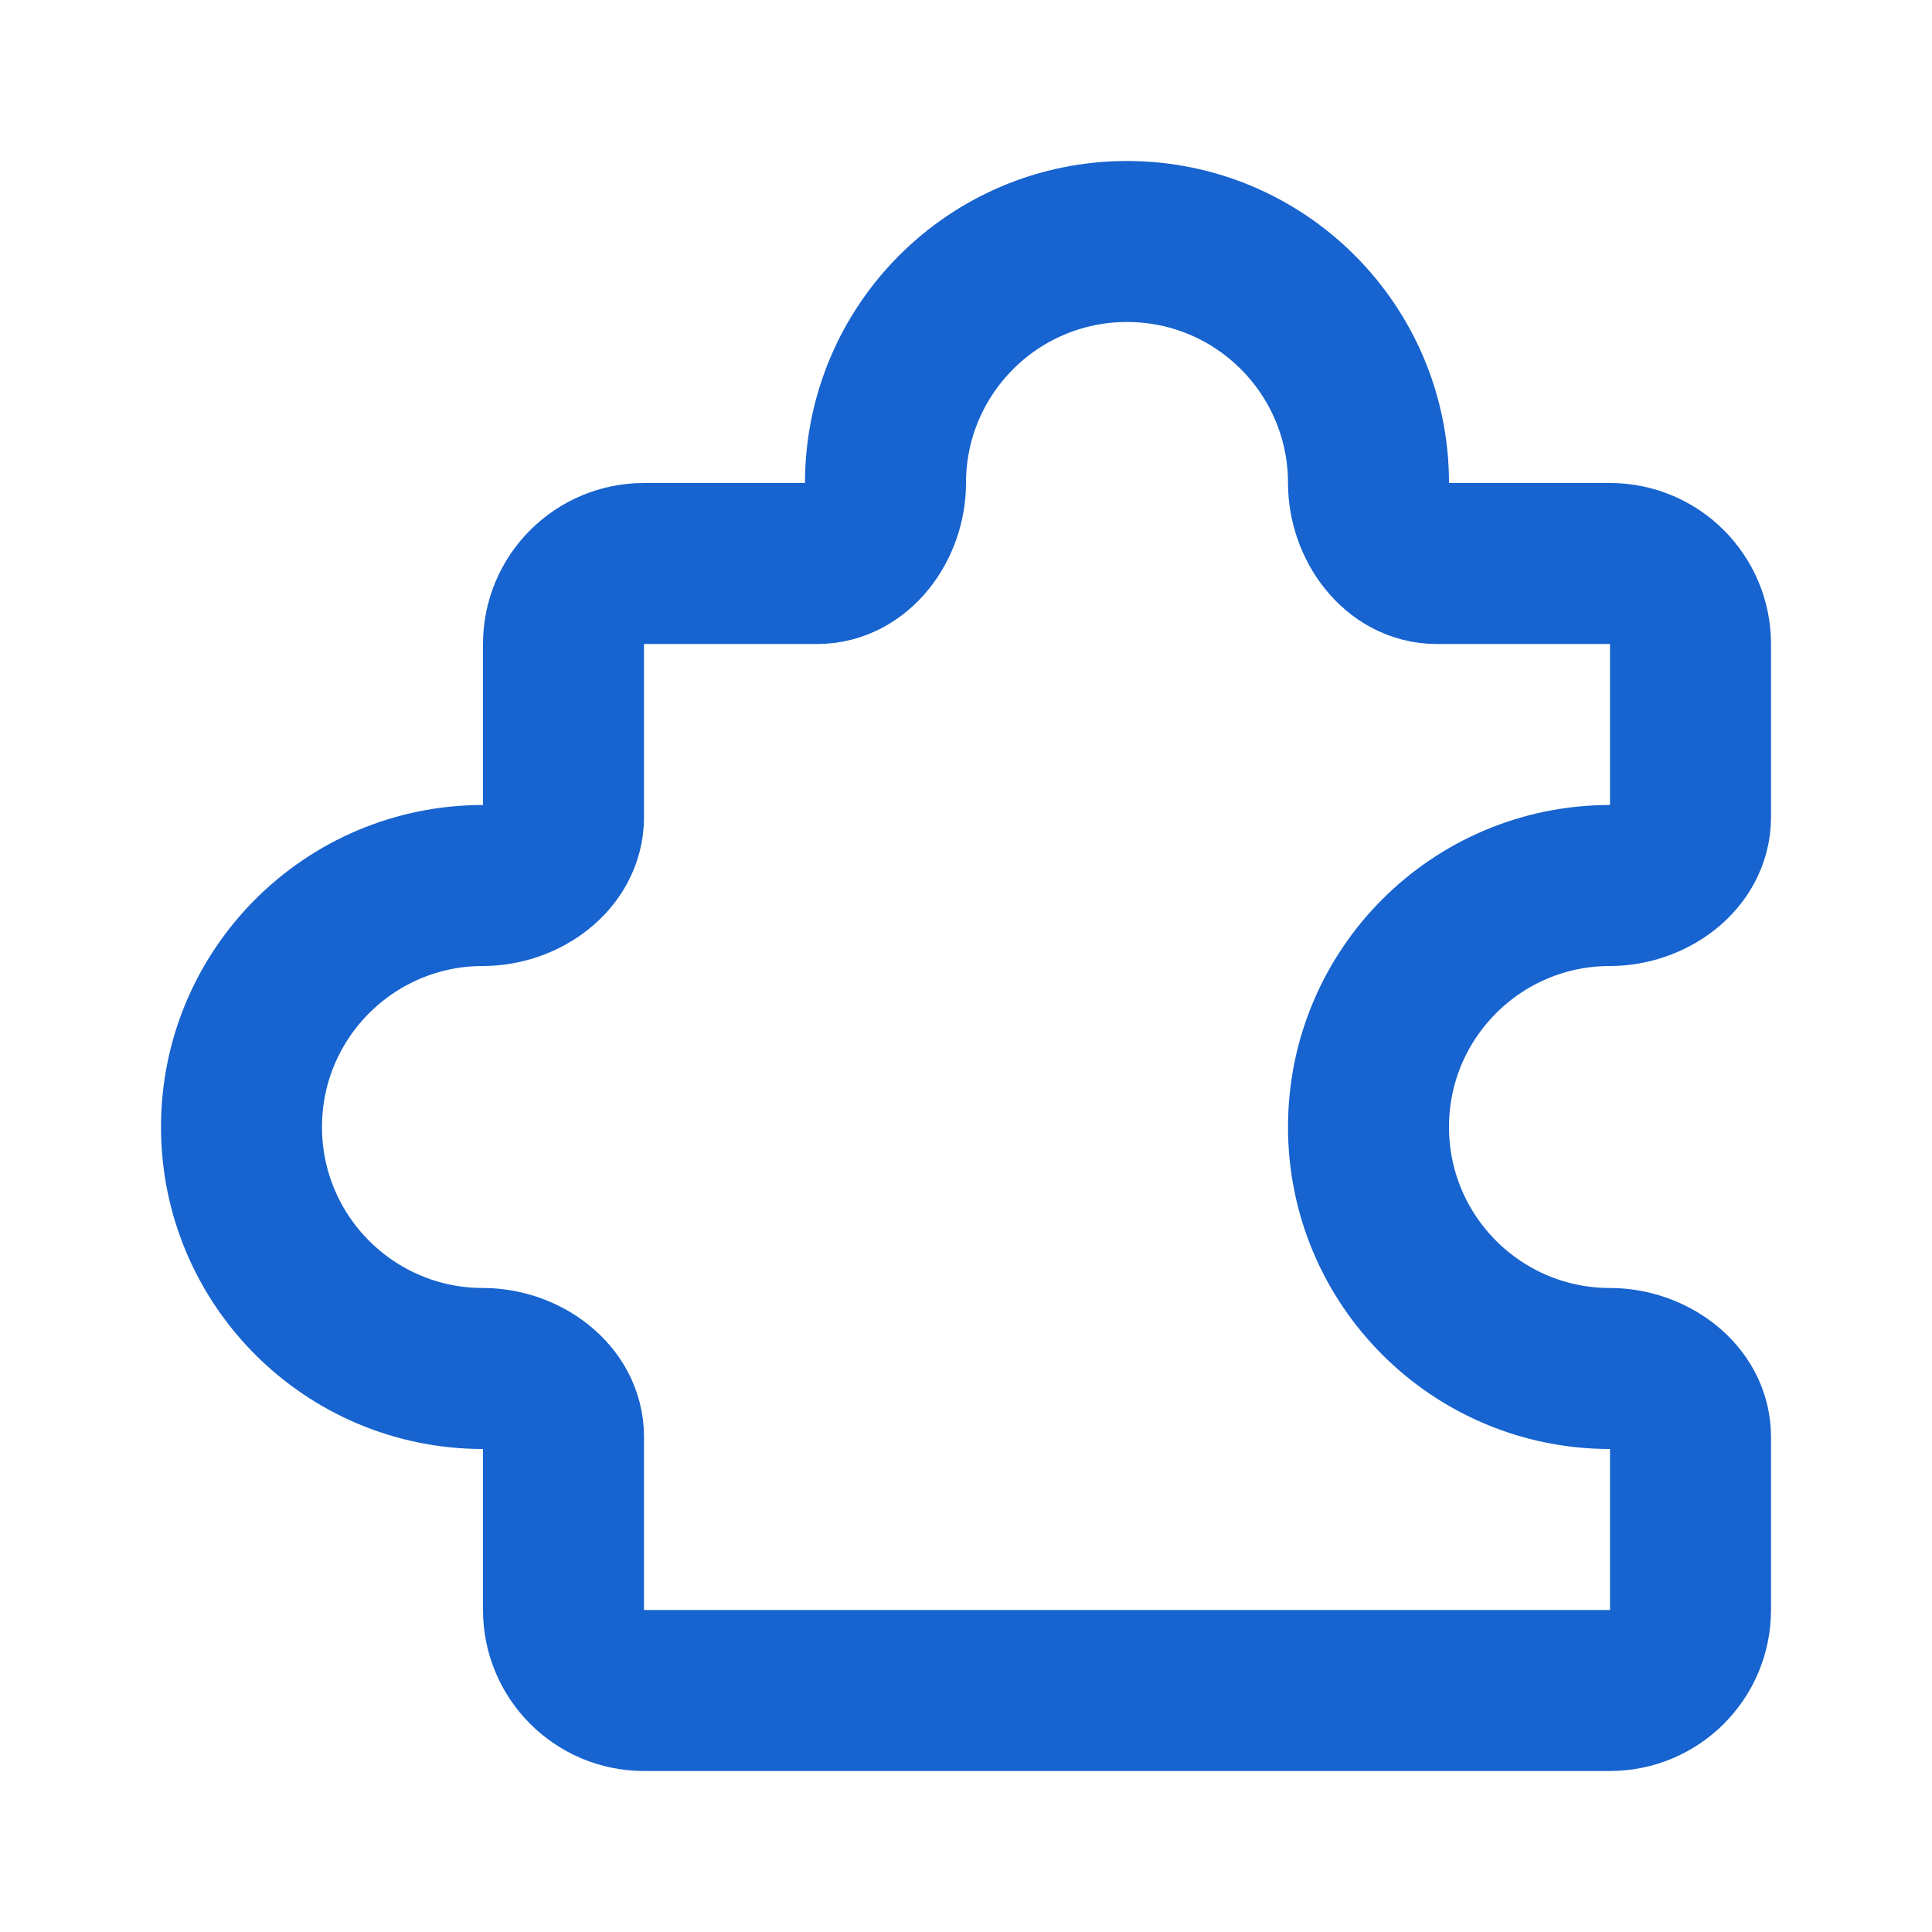
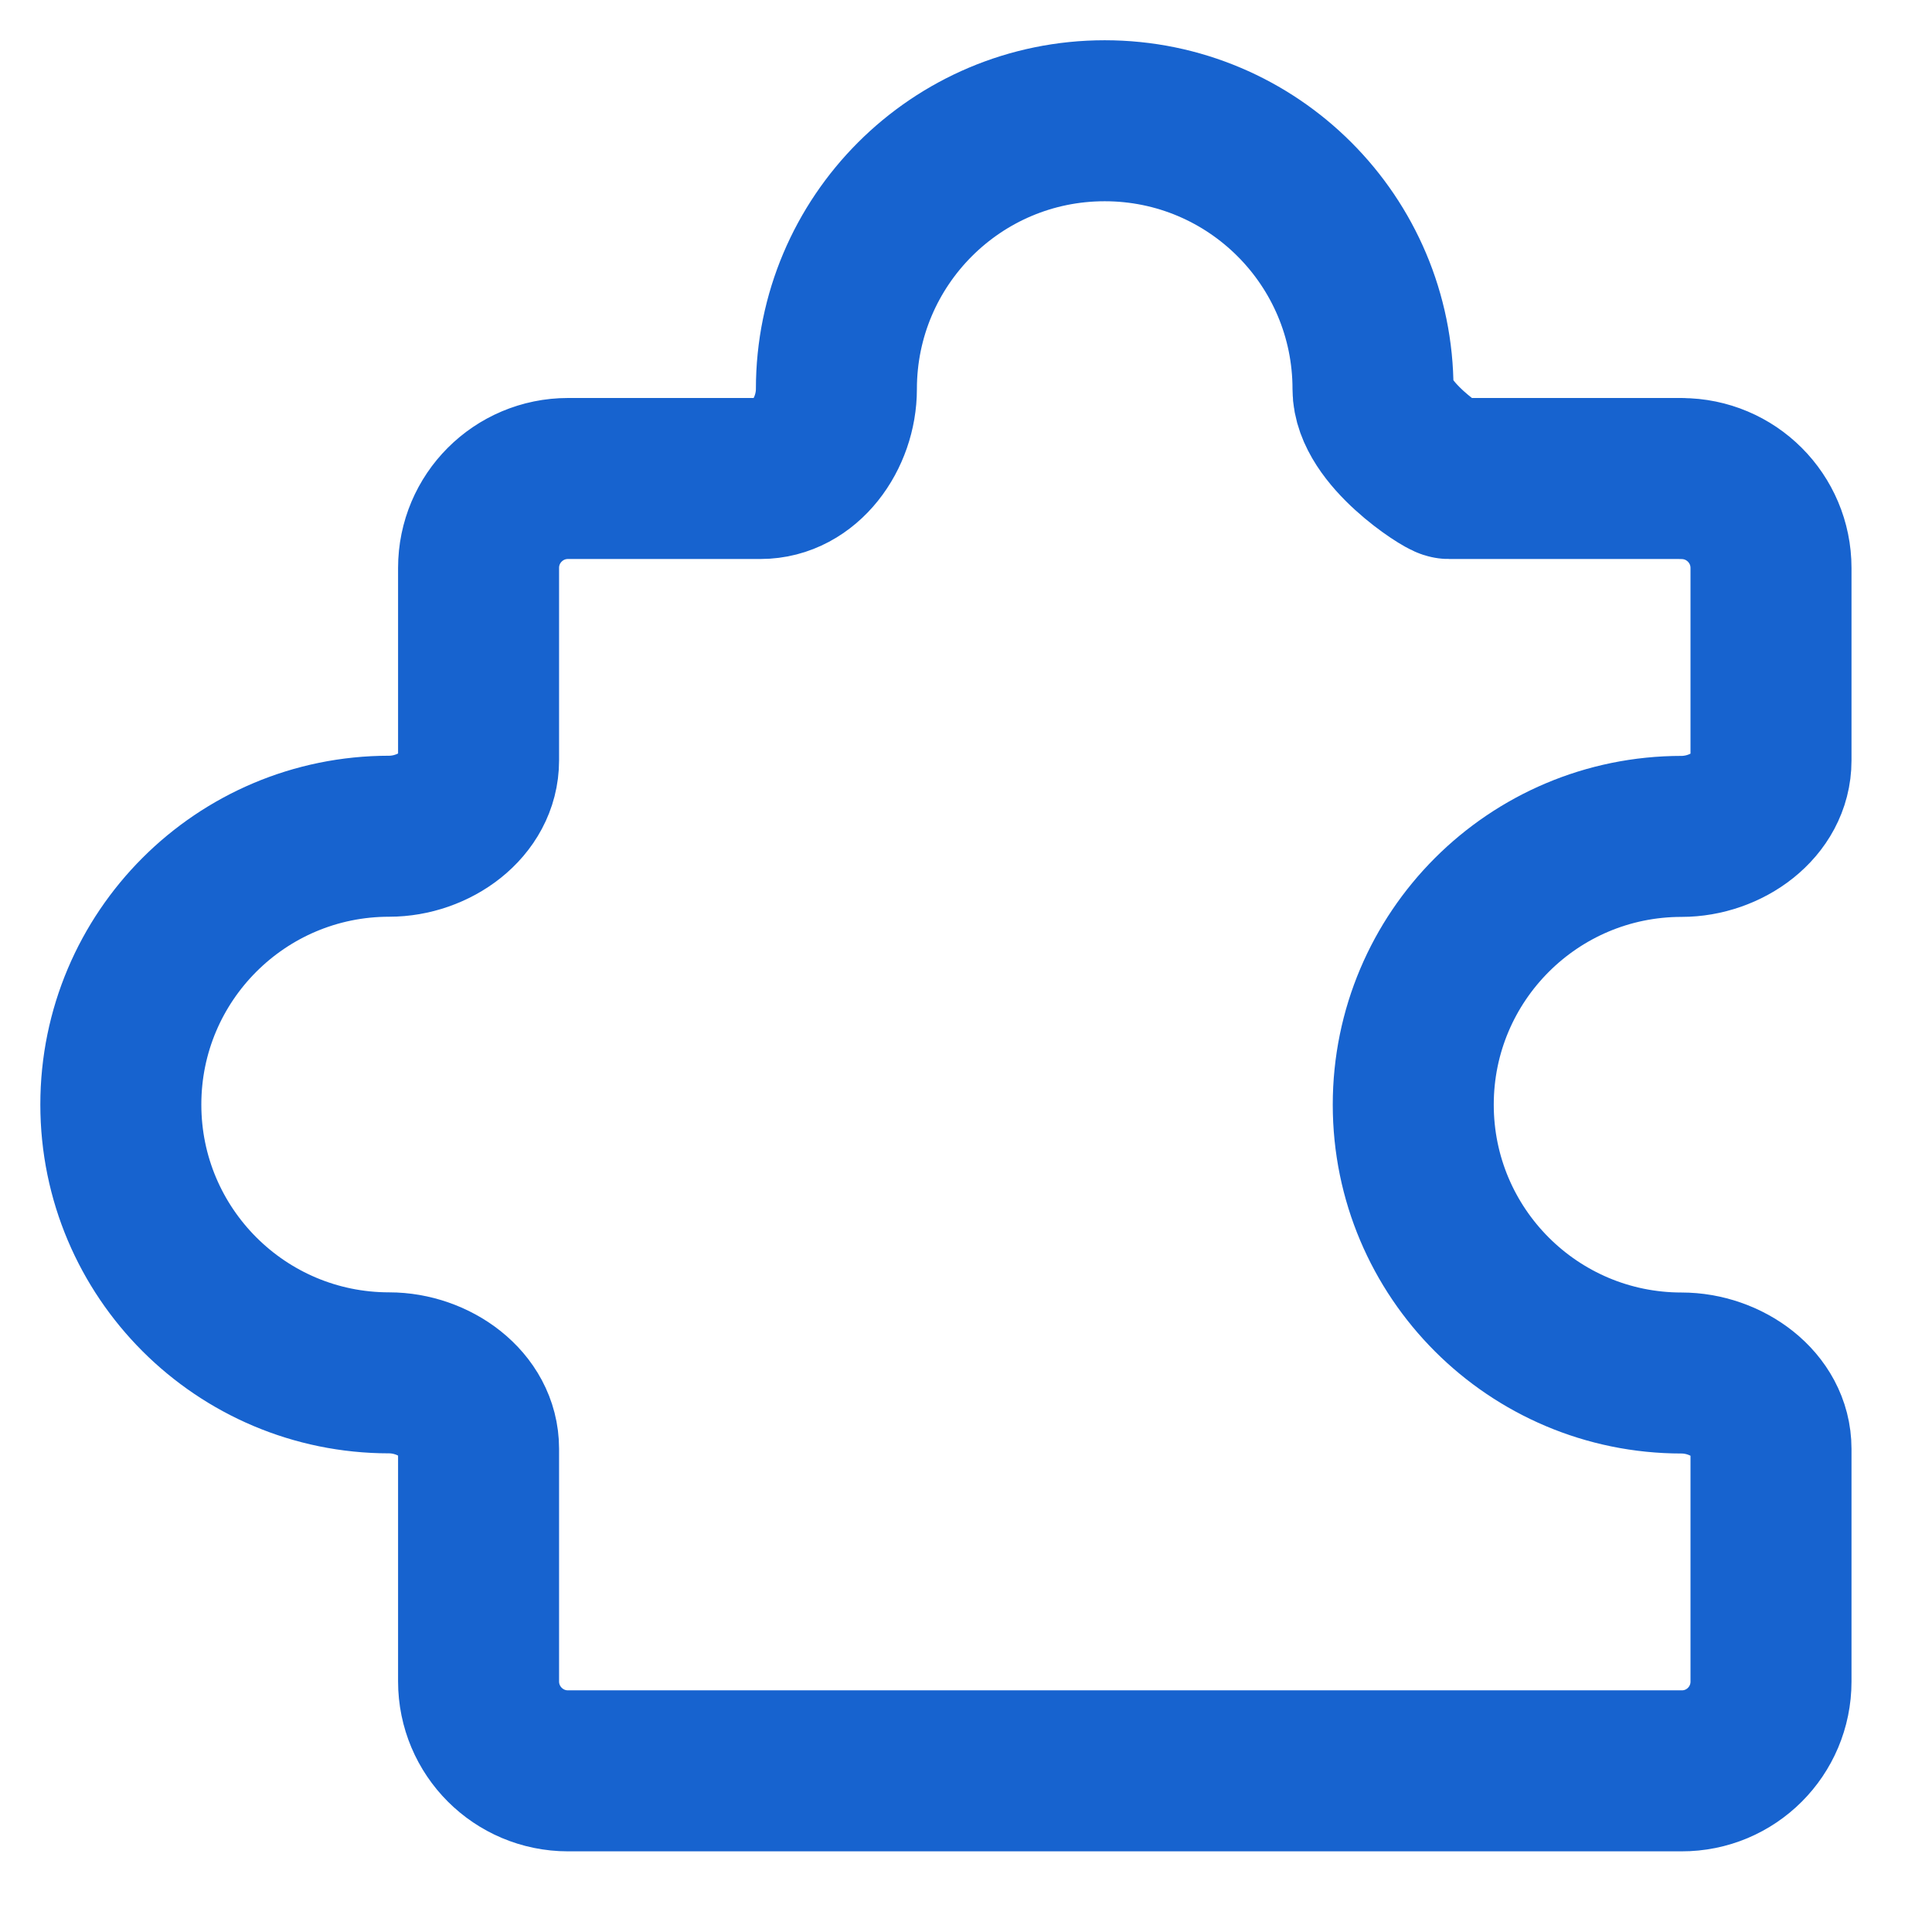
<svg xmlns="http://www.w3.org/2000/svg" fill="none" viewBox="0 0 24 24">
-   <path stroke="#1763cf" stroke-linecap="round" stroke-linejoin="round" stroke-width="2" d="M20 7h-2.151C17.351 7 17 6.497 17 6c0-1.657-1.343-3-3-3s-3 1.343-3 3c0 .497-.351 1-.849 1H8c-.552 0-1 .448-1 1v2.151C7 10.649 6.497 11 6 11c-1.657 0-3 1.343-3 3s1.343 3 3 3c.497 0 1 .351 1 .849V20c0 .552.448 1 1 1h12c.552 0 1-.448 1-1v-2.151c0-.497-.502-.849-1-.849-1.657 0-3-1.343-3-3s1.343-3 3-3c.497 0 1-.351 1-.849V8c0-.552-.448-1-1-1" />
+   <path stroke="#1763cf" stroke-linecap="round" stroke-linejoin="round" stroke-width="2" d="M20.889 5.944h-2.89c-.053 0-.943-.558-.943-1.111 0-1.841-1.492-3.333-3.333-3.333s-3.333 1.492-3.333 3.333c0 .553-.39 1.111-.943 1.111H7.056c-.614 0-1.111.497-1.111 1.111v2.39c0 .553-.558.943-1.111.943-1.841 0-3.333 1.492-3.333 3.333s1.492 3.333 3.333 3.333c.553 0 1.111.39 1.111.943v2.89c0 .614.497 1.111 1.111 1.111h13.833C21.503 22 22 21.503 22 20.889v-2.89c0-.553-.558-.943-1.111-.943-1.841 0-3.333-1.492-3.333-3.333s1.492-3.333 3.333-3.333c.553 0 1.111-.39 1.111-.943V7.056c0-.614-.497-1.111-1.111-1.111" />
</svg>
